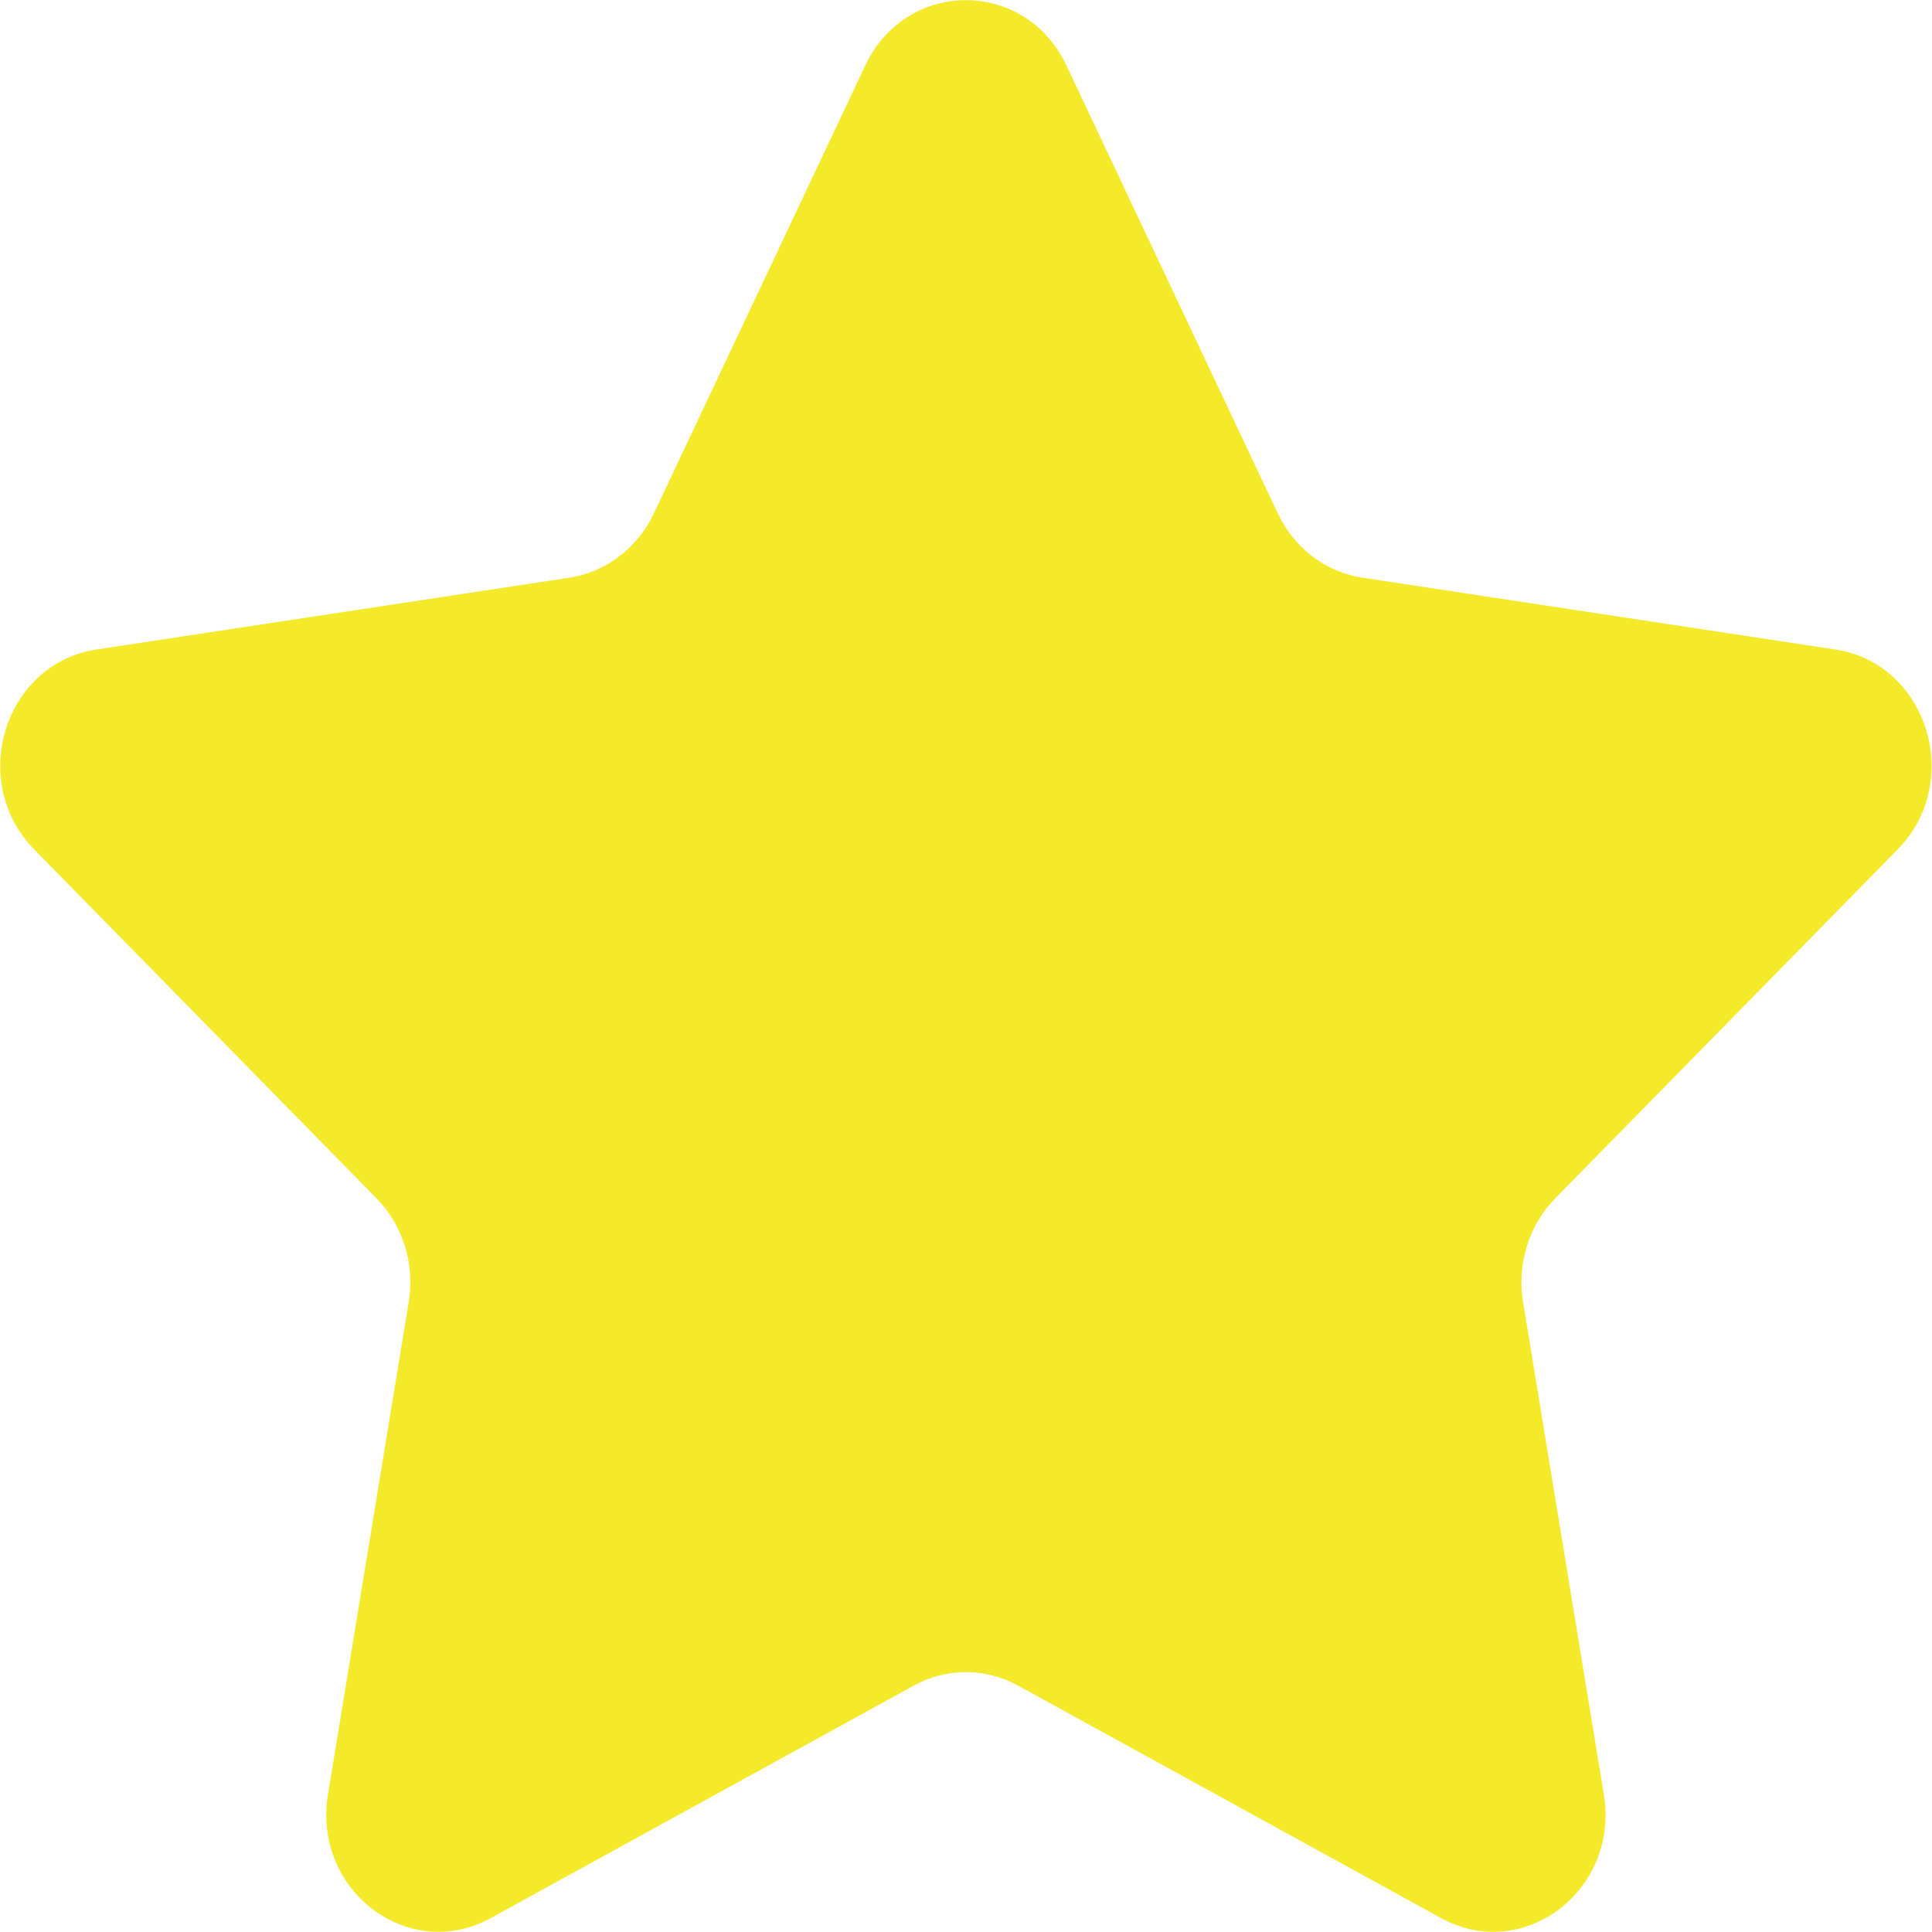
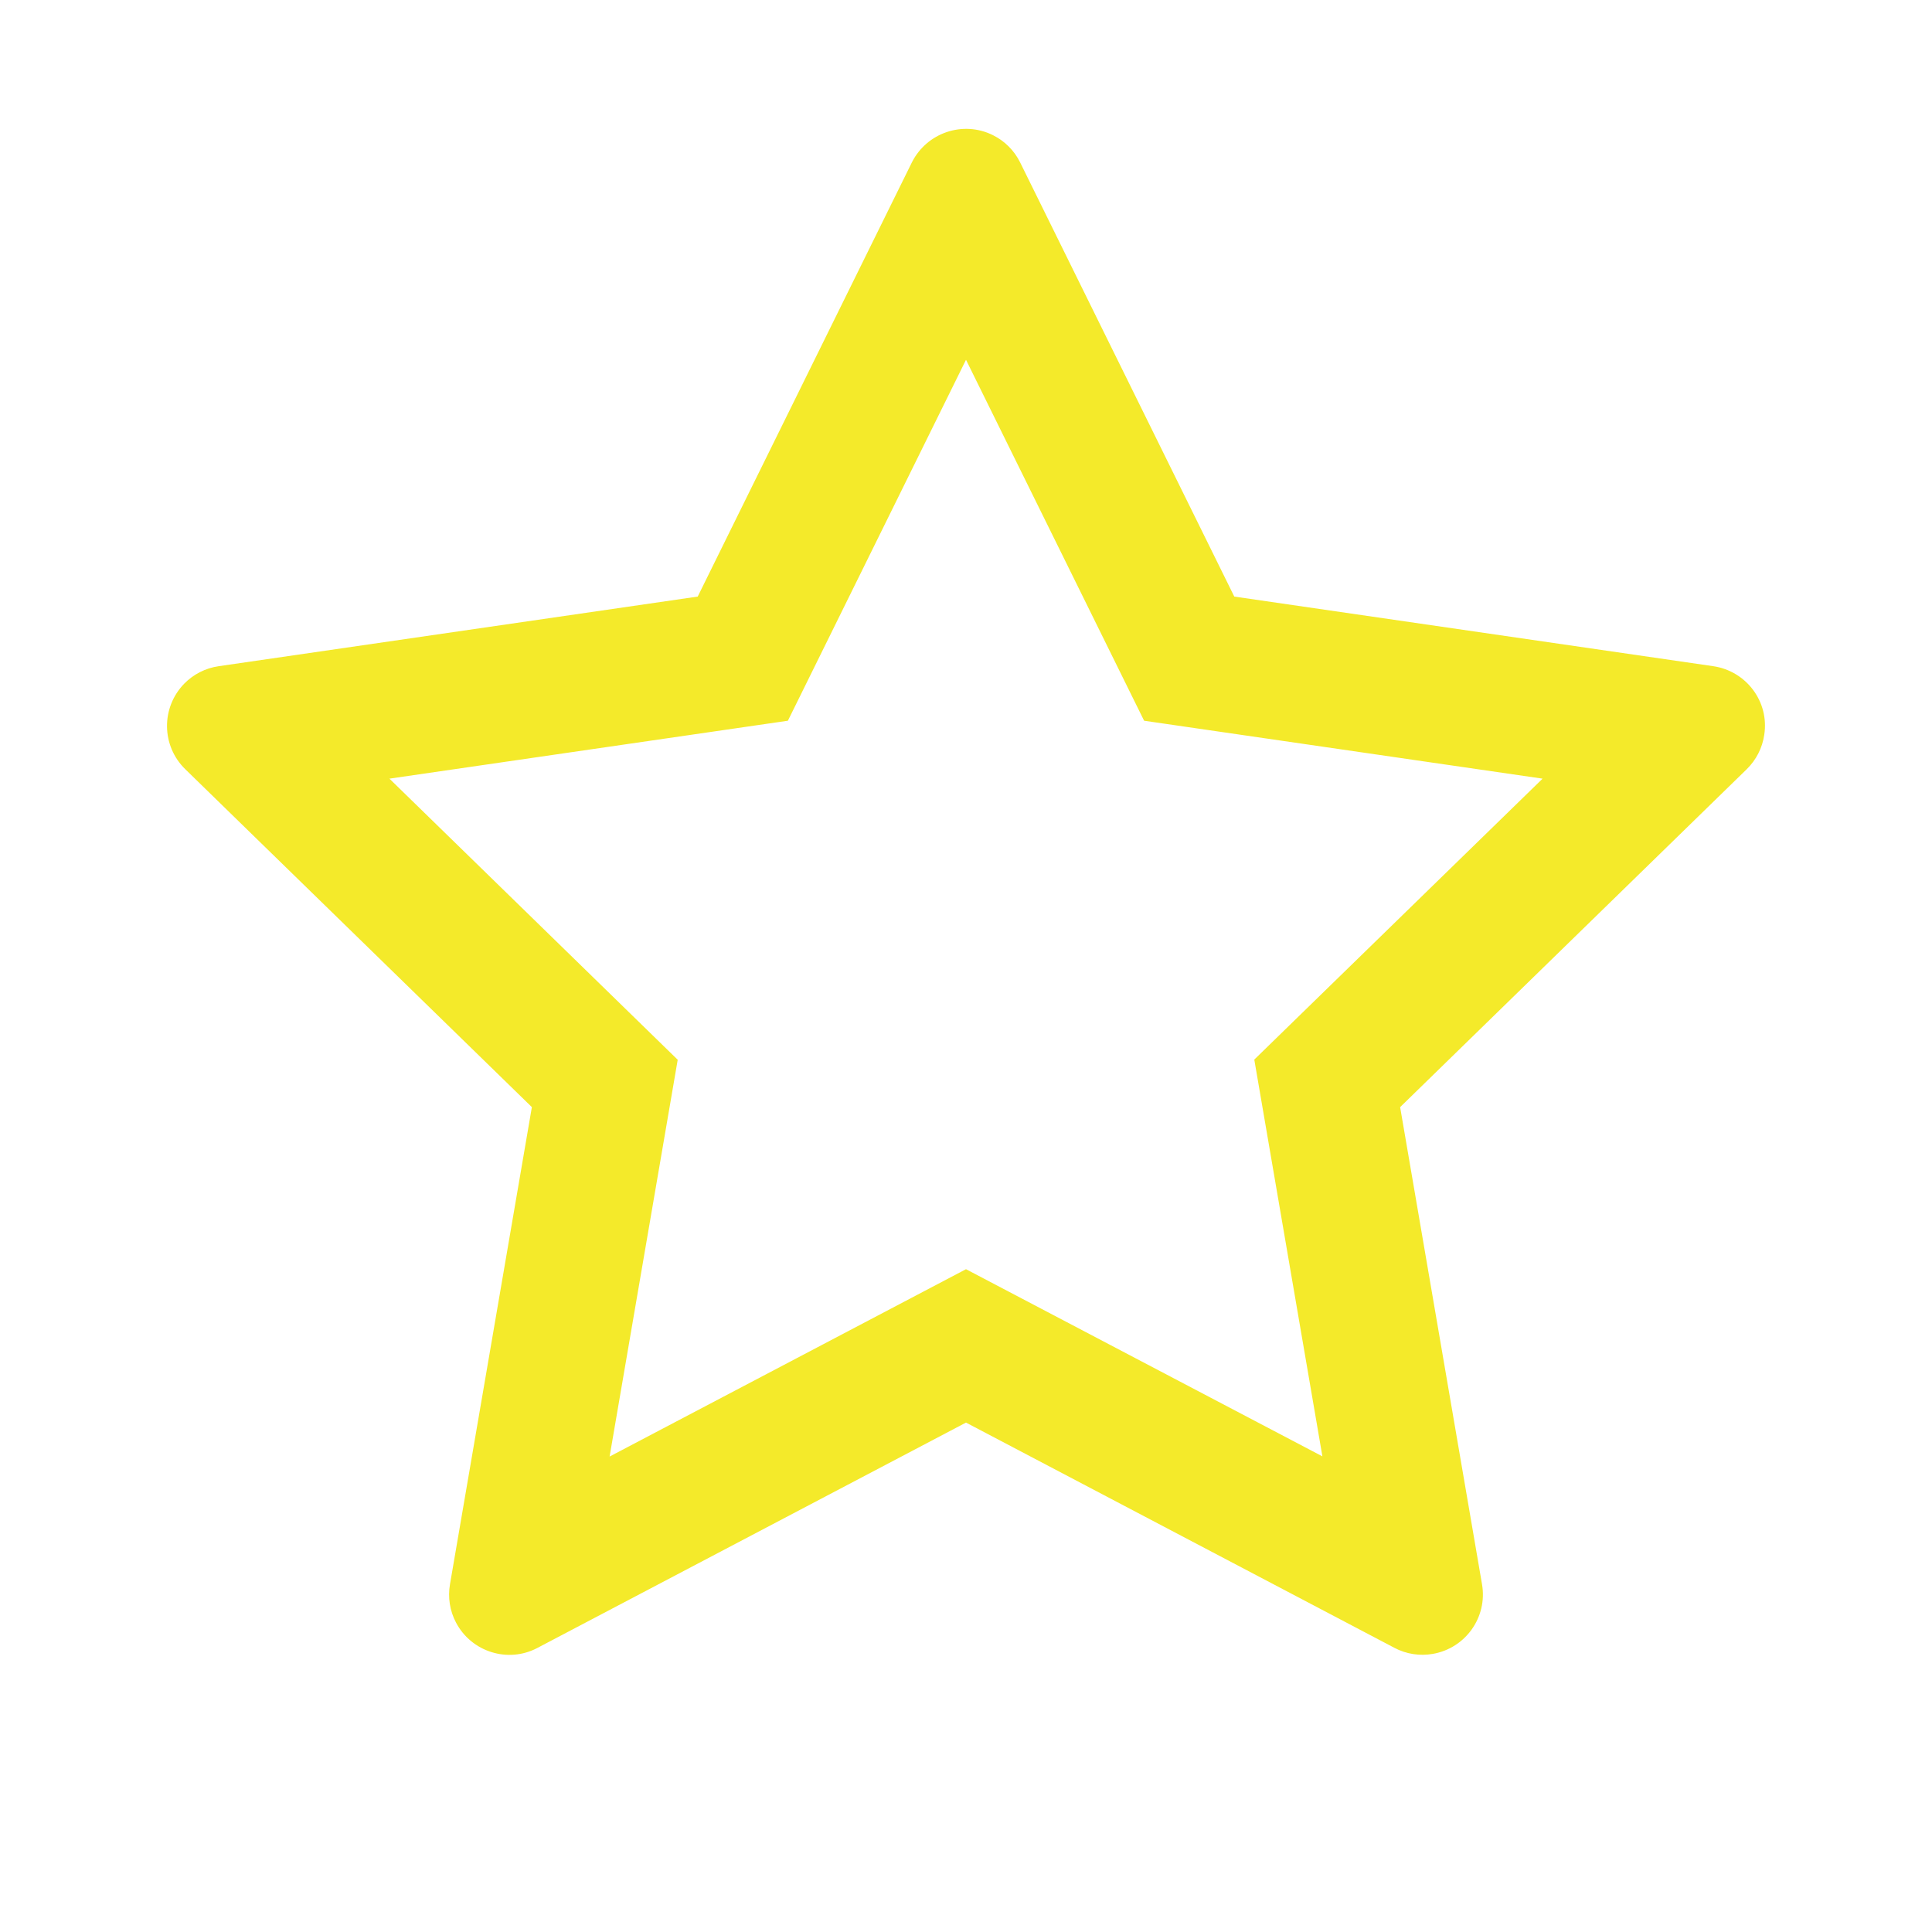
- <svg xmlns="http://www.w3.org/2000/svg" t="1699512291751" class="icon" viewBox="0 0 1024 1024" version="1.1" p-id="2601" width="200" height="200">
-   <path d="M565.229 34.69l112.062 237.506c8.703 18.317 25.412 31.051 44.817 33.995l250.736 38.074c48.688 7.407 68.213 70.037 32.931 105.959L824.308 635.13c-13.998 14.238-20.349 34.81-17.053 54.927l42.809 261.087c8.343 50.688-42.633 89.442-86.21 65.51l-224.276-123.252a57.031 57.031 0 0 0-55.271 0l-224.276 123.26c-43.577 23.916-94.553-14.83-86.202-65.51l42.809-261.095c3.319-20.117-3.096-40.698-17.085-54.927L18.148 450.224C-17.127 414.301 2.326 351.671 51.07 344.265l250.704-38.074c19.349-2.944 36.074-15.678 44.753-33.995L458.638 34.69c21.821-46.153 84.827-46.153 106.583 0z" p-id="2602" fill="#f4ea2a" />
+ <svg xmlns="http://www.w3.org/2000/svg" t="1700363007547" class="icon" viewBox="0 0 1024 1024" version="1.1" p-id="2560" width="200" height="200">
+   <path d="M908.1 353.1l-253.9-36.9L540.7 86.1c-3.1-6.3-8.2-11.4-14.5-14.5-15.8-7.8-35-1.3-42.9 14.5L369.8 316.2l-253.9 36.9c-7 1-13.4 4.3-18.3 9.3-12.3 12.7-12.1 32.9 0.6 45.3l183.7 179.1-43.4 252.9c-1.2 6.9-0.1 14.1 3.2 20.3 8.2 15.6 27.6 21.7 43.2 13.4L512 754l227.1 119.4c6.2 3.3 13.4 4.4 20.3 3.2 17.4-3 29.1-19.5 26.1-36.9l-43.4-252.9 183.7-179.1c5-4.9 8.3-11.3 9.3-18.3 2.7-17.5-9.5-33.7-27-36.3zM664.8 561.6l36.1 210.3L512 672.7 323.1 772l36.1-210.3-152.8-149L417.6 382 512 190.7 606.4 382l211.2 30.7-152.8 148.9z" p-id="2561" fill="#f4ea2a" />
</svg>
